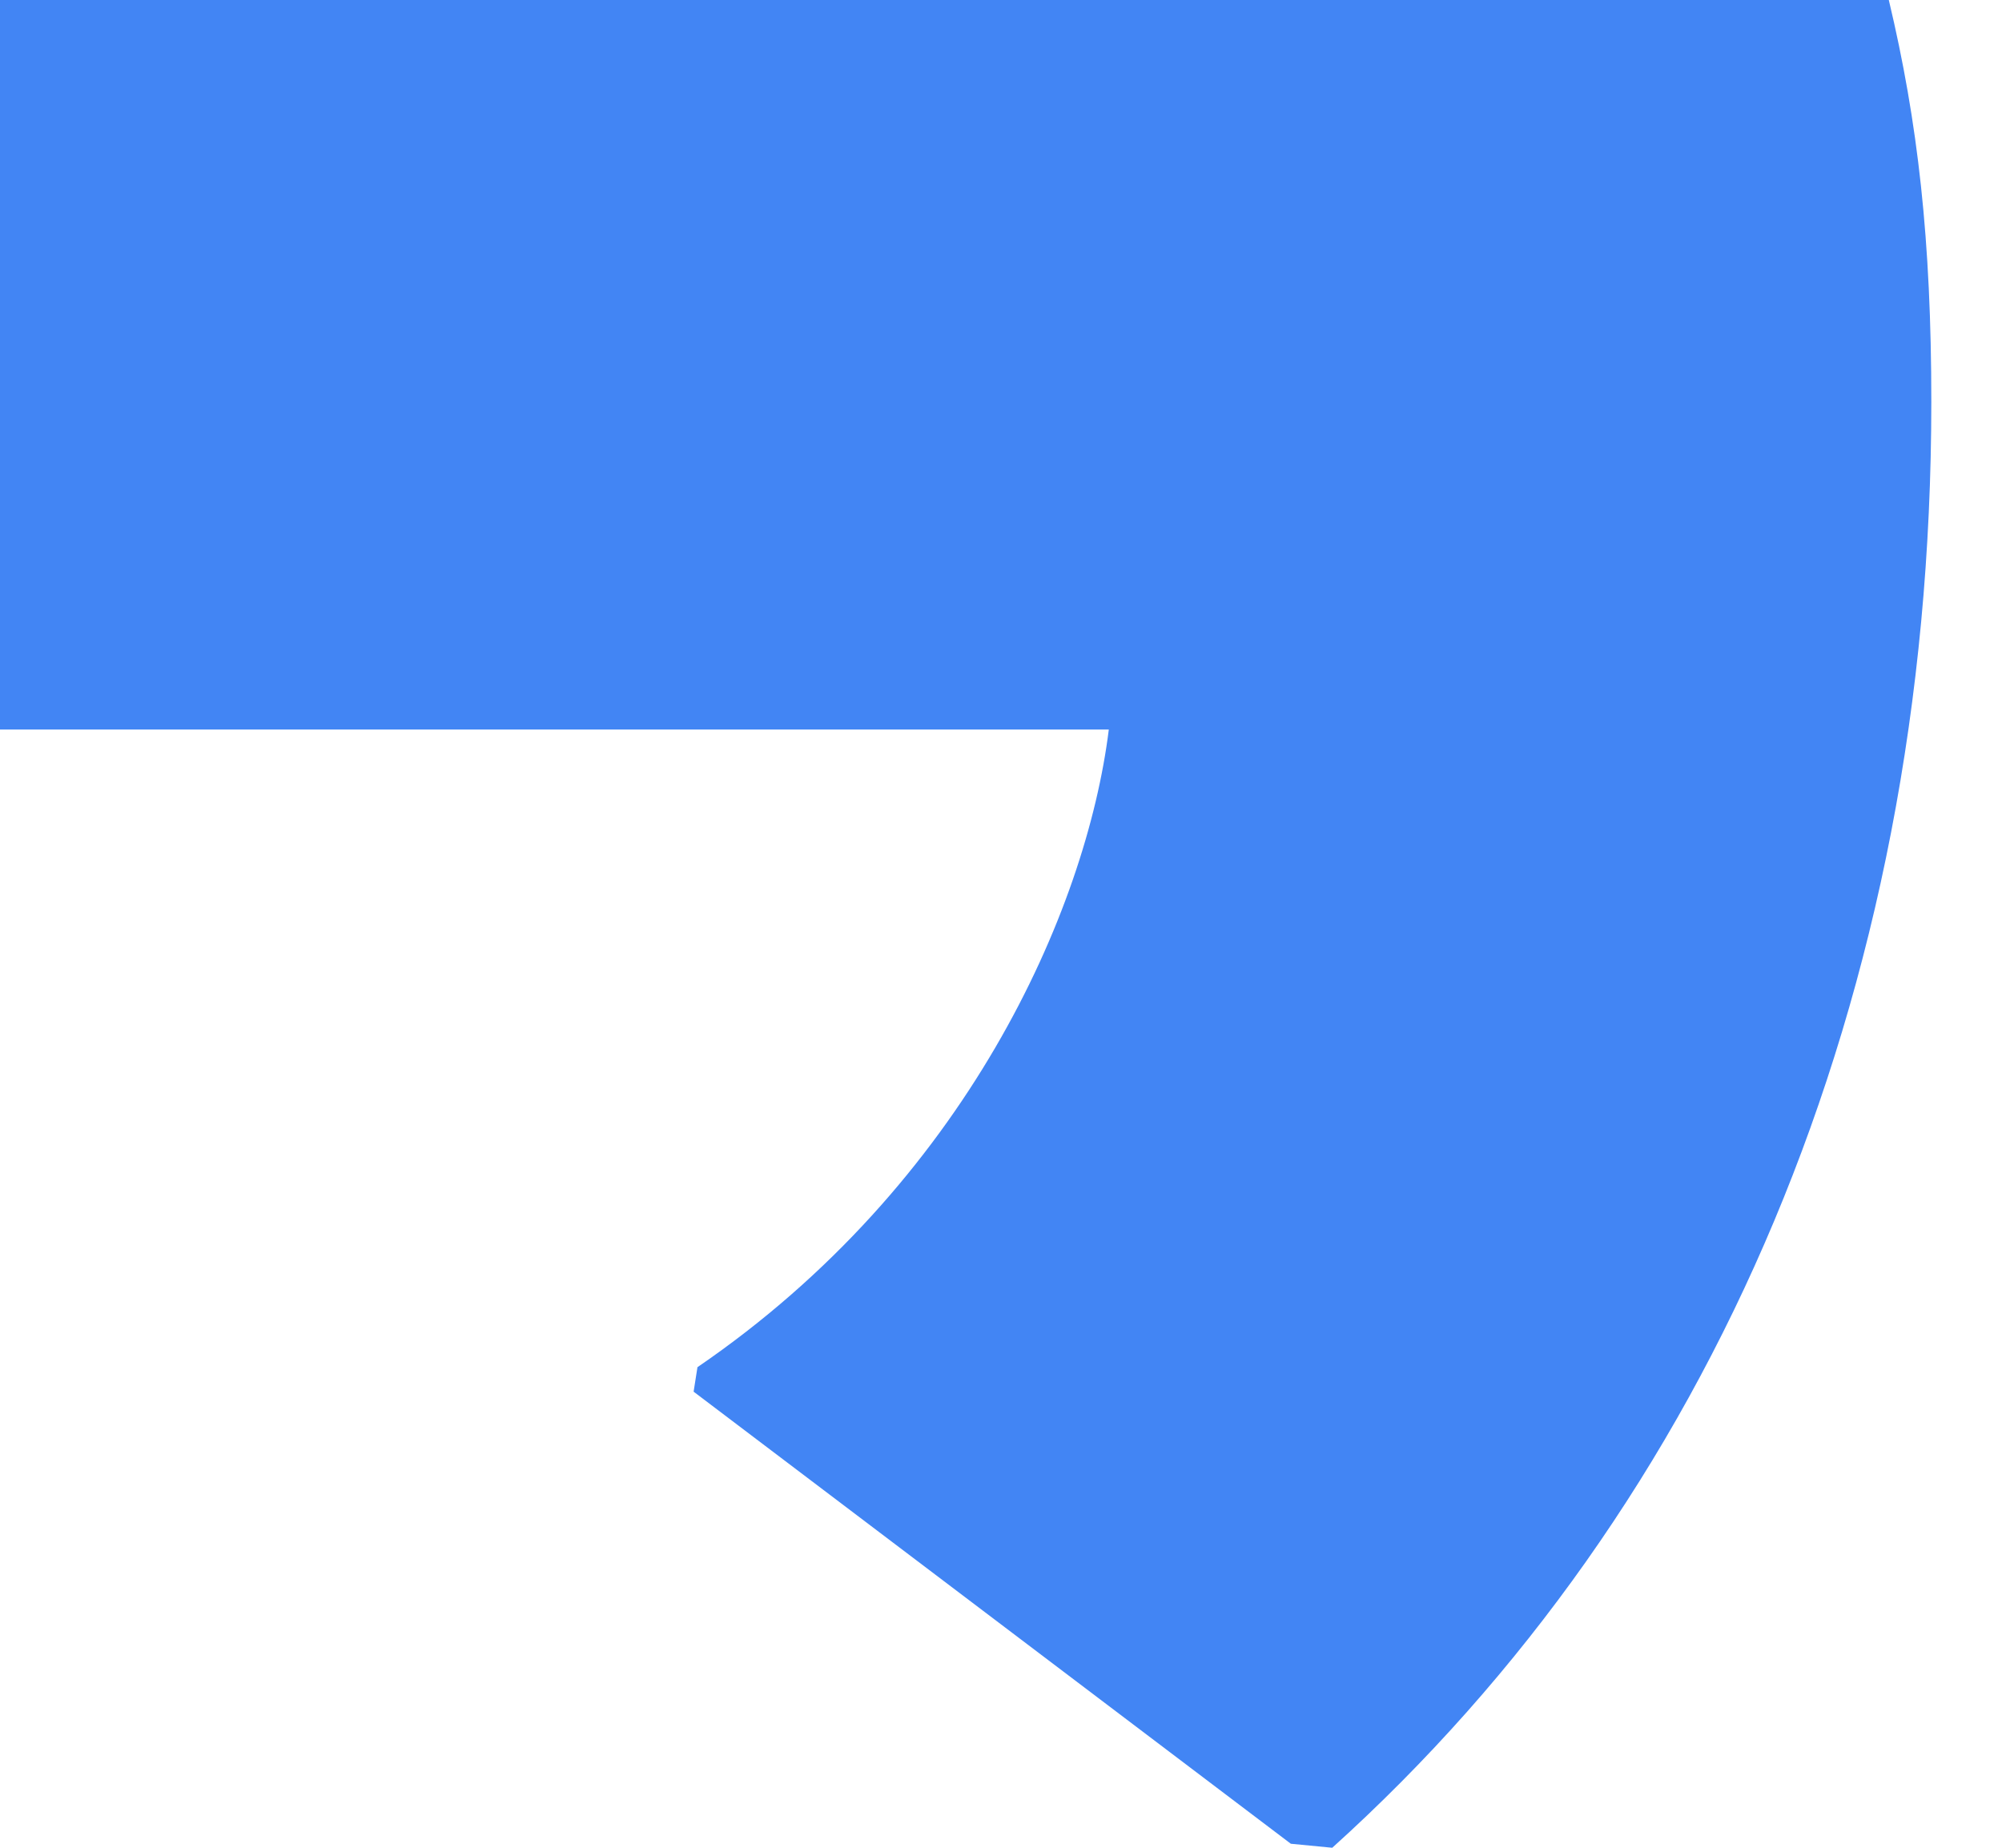
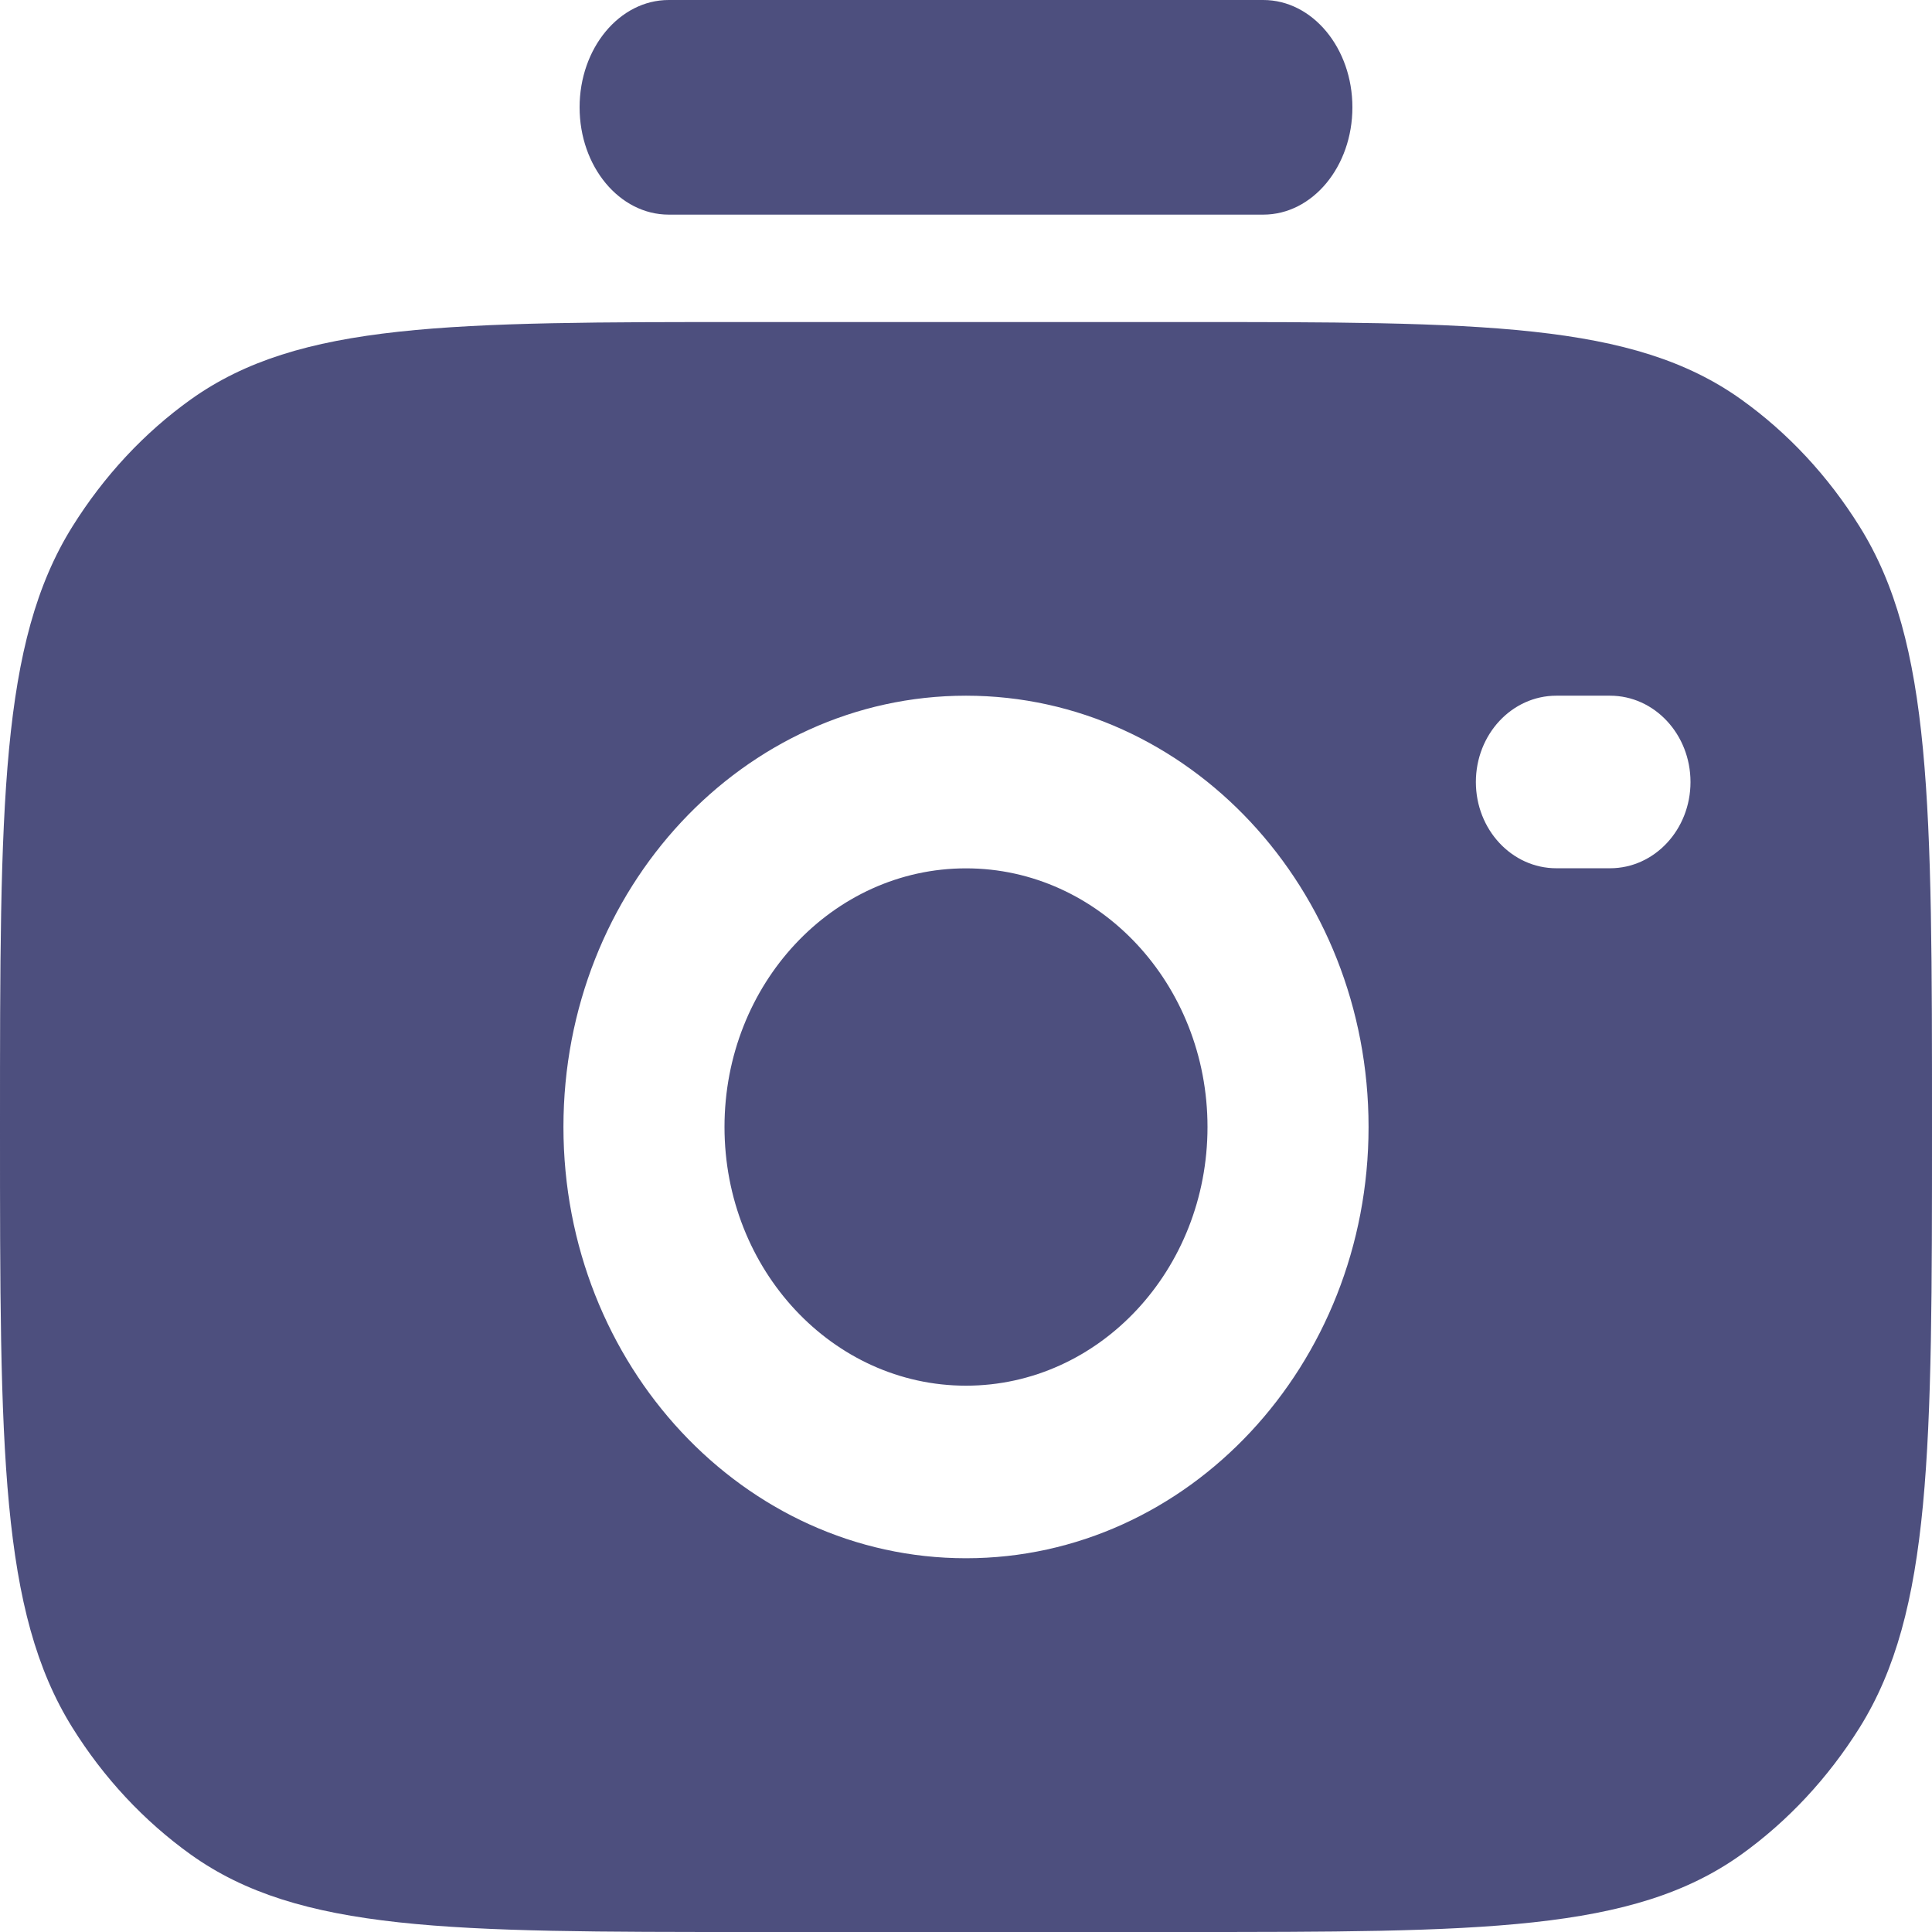
- <svg xmlns="http://www.w3.org/2000/svg" width="13" height="12" viewBox="0 0 13 12" fill="none">
-   <path d="M12.541 2.61C12.541 1.56 12.454 0.794 12.265 0H0V4.738H7.2C7.054 5.915 6.271 7.688 4.529 8.879L4.504 9.038L8.382 11.974L8.651 12C11.119 9.773 12.541 6.496 12.541 2.61Z" fill="#4285F4" />
+ <svg xmlns="http://www.w3.org/2000/svg" width="22" height="22" viewBox="0 0 22 22" fill="none">
+   <path fill-rule="evenodd" clip-rule="evenodd" d="M6.6 1.222C6.6 0.548 7.054 0 7.615 0H14.385C14.946 0 15.4 0.548 15.4 1.222C15.4 1.897 14.946 2.444 14.385 2.444H7.615C7.054 2.444 6.6 1.897 6.6 1.222ZM8.556 22H13.444C16.877 22 18.594 22 19.828 21.118C20.358 20.738 20.816 20.247 21.176 19.672C22 18.352 22 16.512 22 12.833C22 9.154 22 7.316 21.175 5.995C20.816 5.419 20.358 4.928 19.828 4.549C18.594 3.667 16.877 3.667 13.444 3.667H8.556C5.123 3.667 3.406 3.667 2.172 4.549C1.642 4.928 1.184 5.42 0.825 5.995C0 7.315 0 9.154 0 12.831V12.833C0 16.512 6.55651e-08 18.35 0.824 19.672C1.18 20.244 1.638 20.735 2.172 21.118C3.406 22 5.123 22 8.556 22ZM6.416 12.833C6.416 10.12 8.469 7.922 11 7.922C13.531 7.922 15.584 10.121 15.584 12.833C15.584 15.545 13.53 17.744 11 17.744C8.469 17.744 6.416 15.544 6.416 12.833ZM8.25 12.833C8.25 11.205 9.482 9.888 11 9.888C12.518 9.888 13.75 11.207 13.75 12.833C13.75 14.46 12.518 15.779 11 15.779C9.482 15.779 8.25 14.46 8.25 12.833ZM17.722 7.922C17.216 7.922 16.806 8.362 16.806 8.905C16.806 9.447 17.216 9.887 17.722 9.887H18.334C18.84 9.887 19.25 9.447 19.25 8.905C19.25 8.362 18.84 7.922 18.334 7.922H17.722Z" fill="#242760" fill-opacity="0.81" />
</svg>
